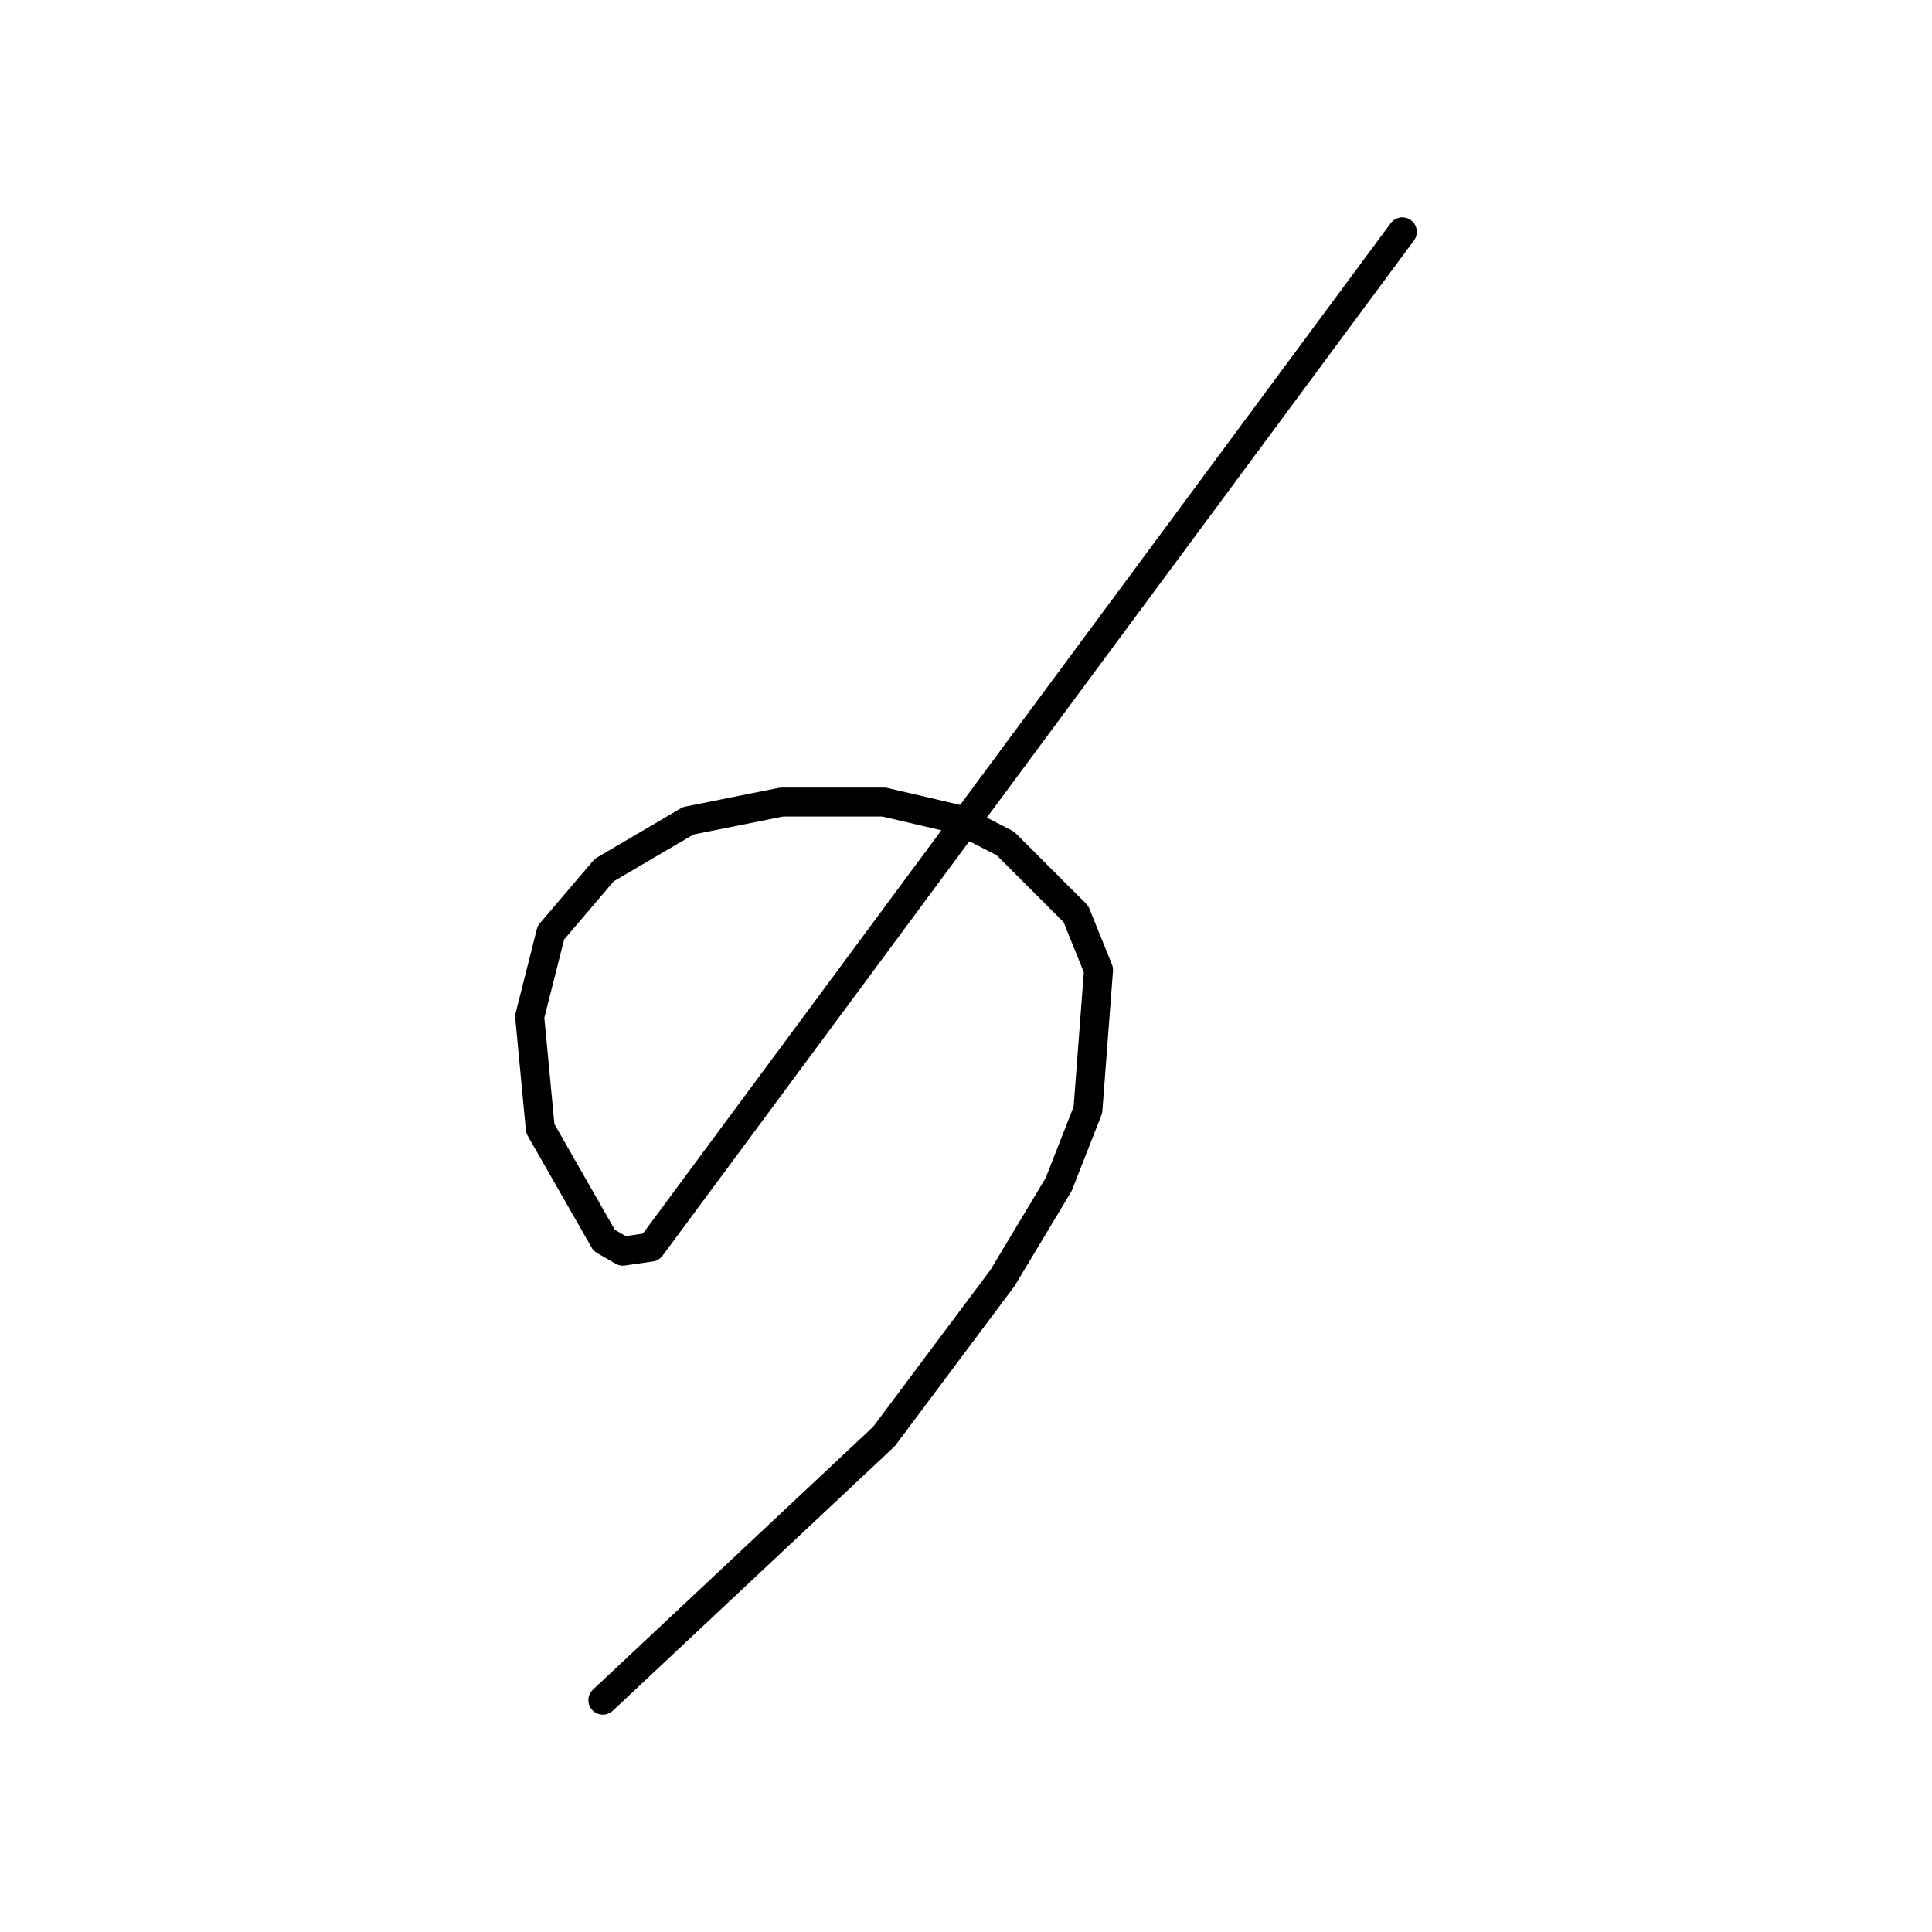
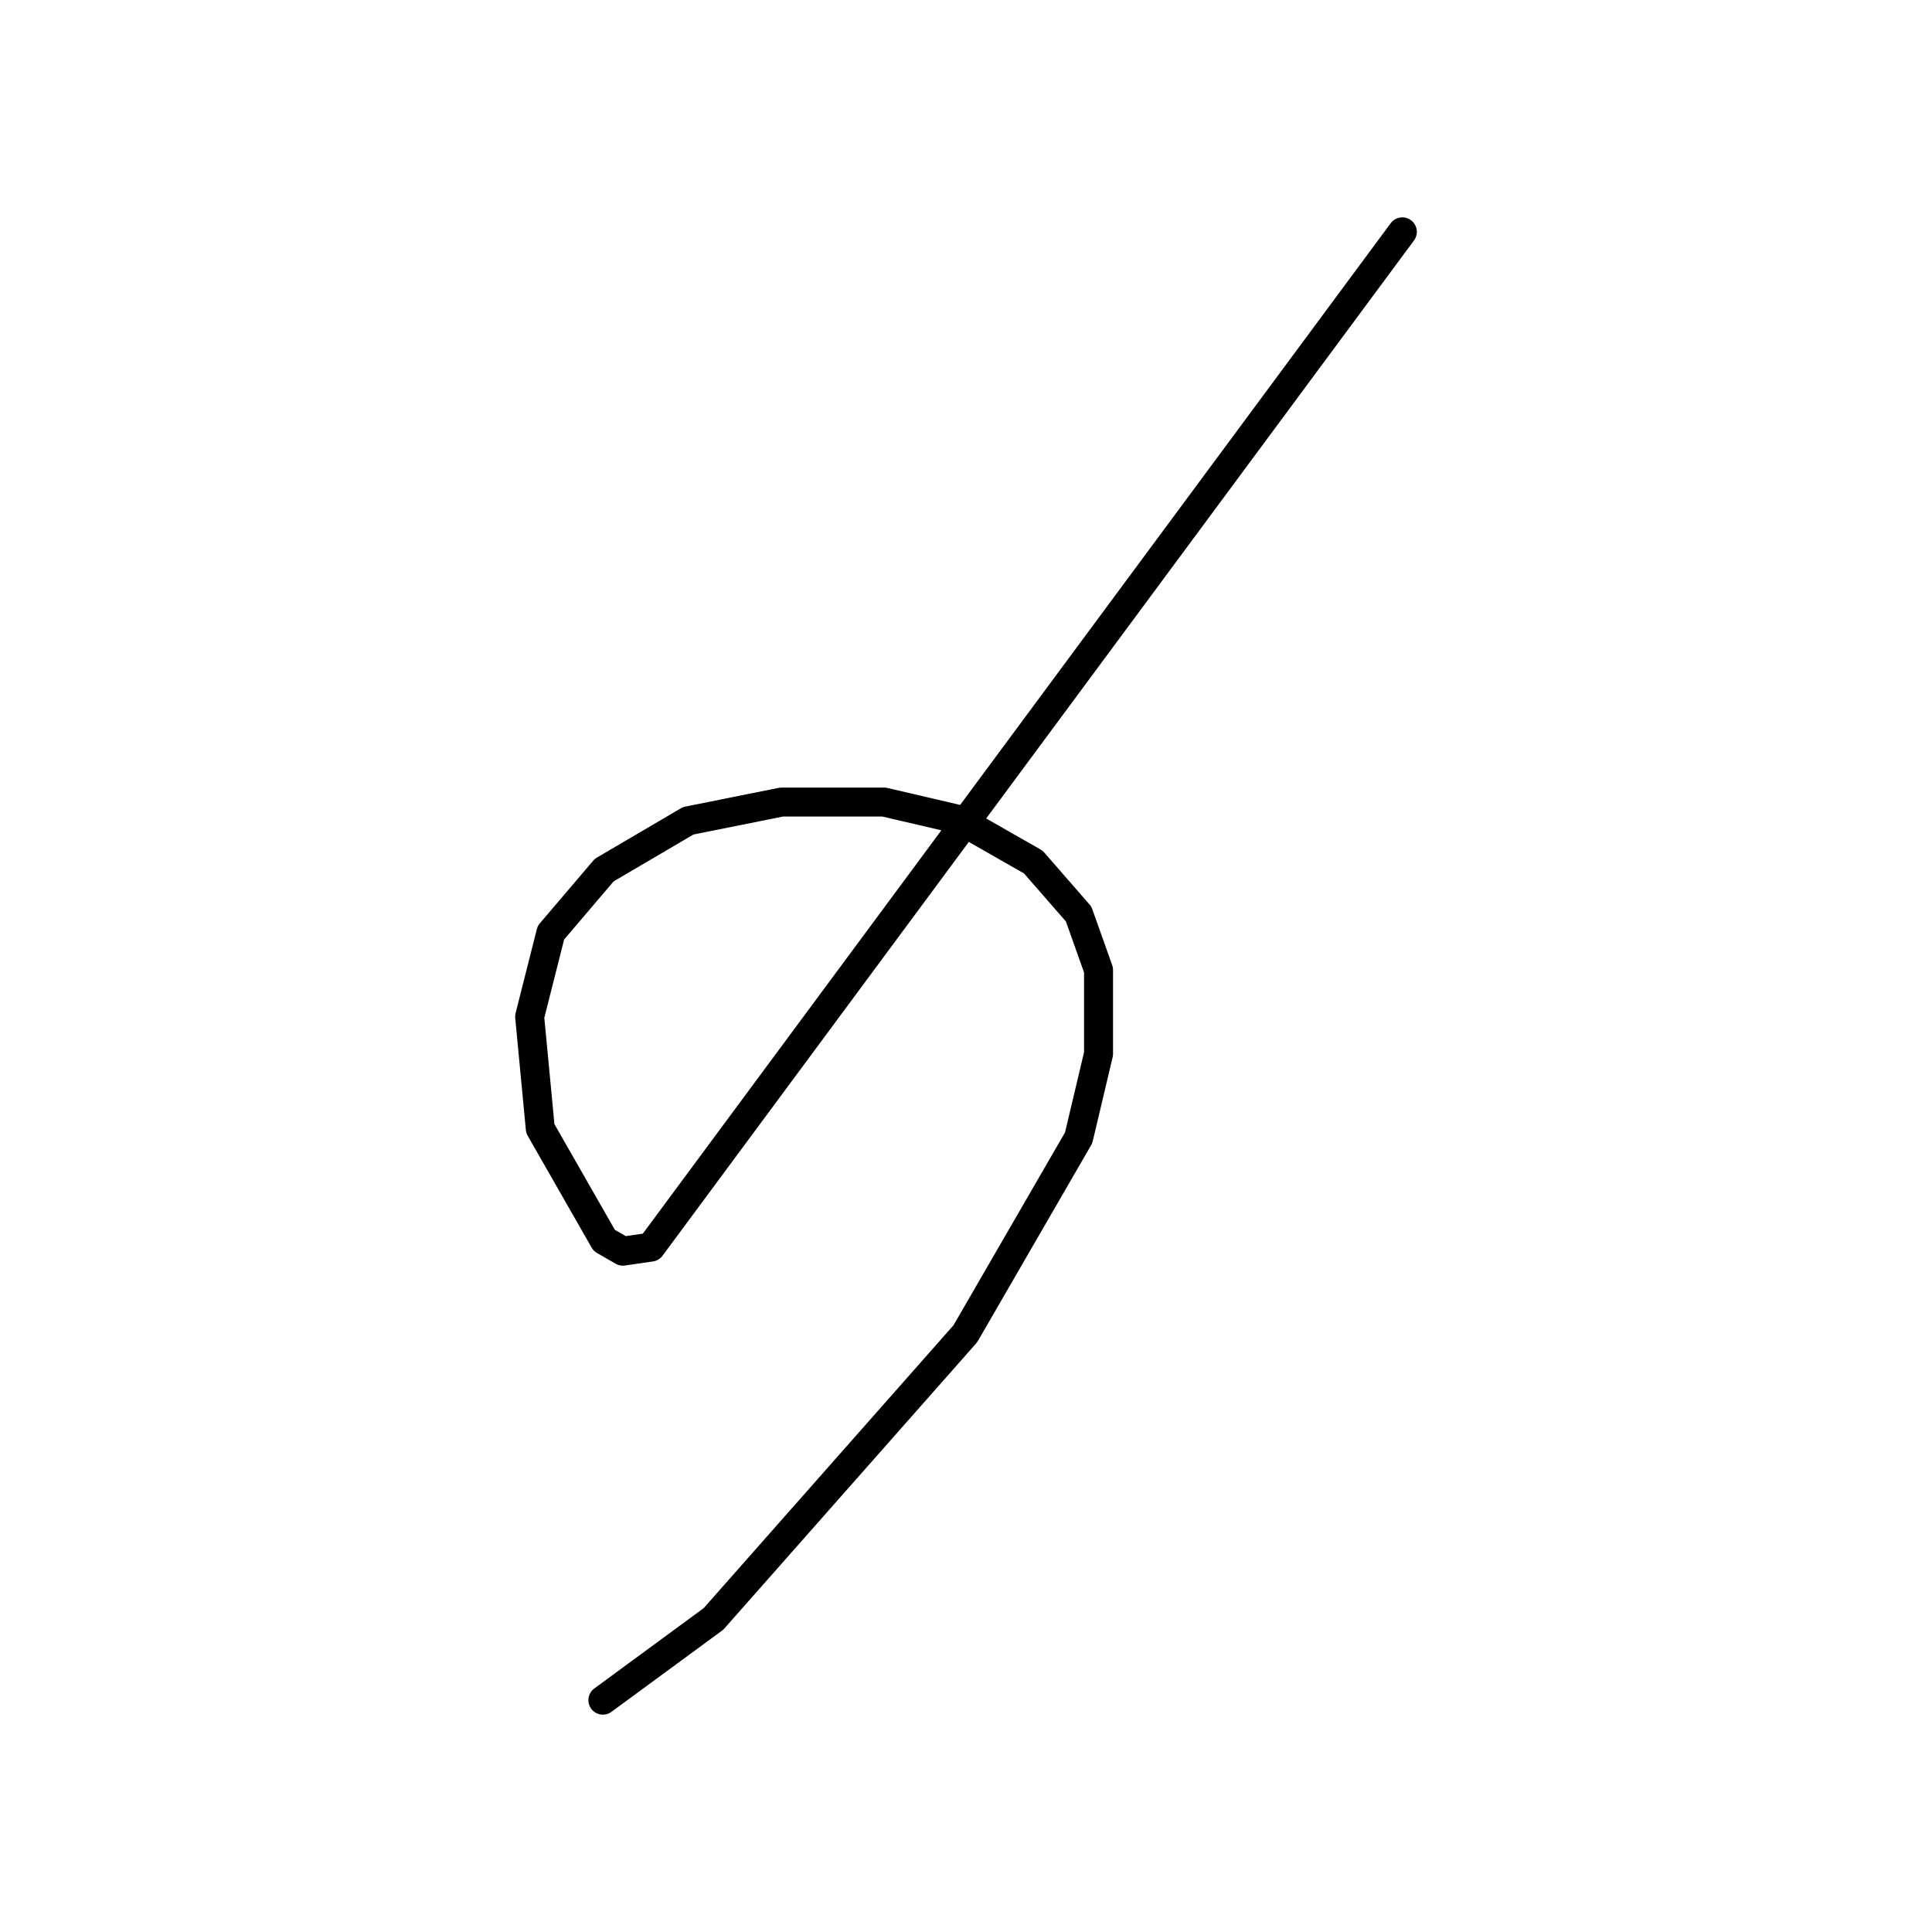
<svg xmlns="http://www.w3.org/2000/svg" viewBox="0 0 200 200">
-   <path d="M 145.17 24.00 L 67.38 129.10 L 64.48 129.52 L 62.55 128.41 L 55.93 116.83 L 54.83 105.24 L 57.03 96.55 L 62.55 90.07 L 71.24 84.97 L 80.90 83.03 L 91.52 83.03 L 99.24 84.83 L 104.07 87.31 L 111.38 94.62 L 113.72 100.41 L 112.62 114.90 L 109.59 122.62 L 103.79 132.28 L 91.52 148.69 L 62.41 176.00" fill="none" stroke="black" stroke-width="3" stroke-linecap="round" stroke-linejoin="round" />
+   <path d="M 145.17 24.00 L 67.38 129.10 L 64.48 129.52 L 62.55 128.41 L 55.93 116.83 L 54.83 105.24 L 57.03 96.55 L 62.55 90.07 L 71.24 84.97 L 80.90 83.03 L 91.52 83.03 L 99.24 84.83 L 106.97 89.24 L 111.66 94.62 L 113.72 100.41 L 113.72 109.10 L 111.66 117.79 L 99.93 138.07 L 73.86 167.59 L 62.41 176.00" fill="none" stroke="black" stroke-width="3" stroke-linecap="round" stroke-linejoin="round" />
</svg>
